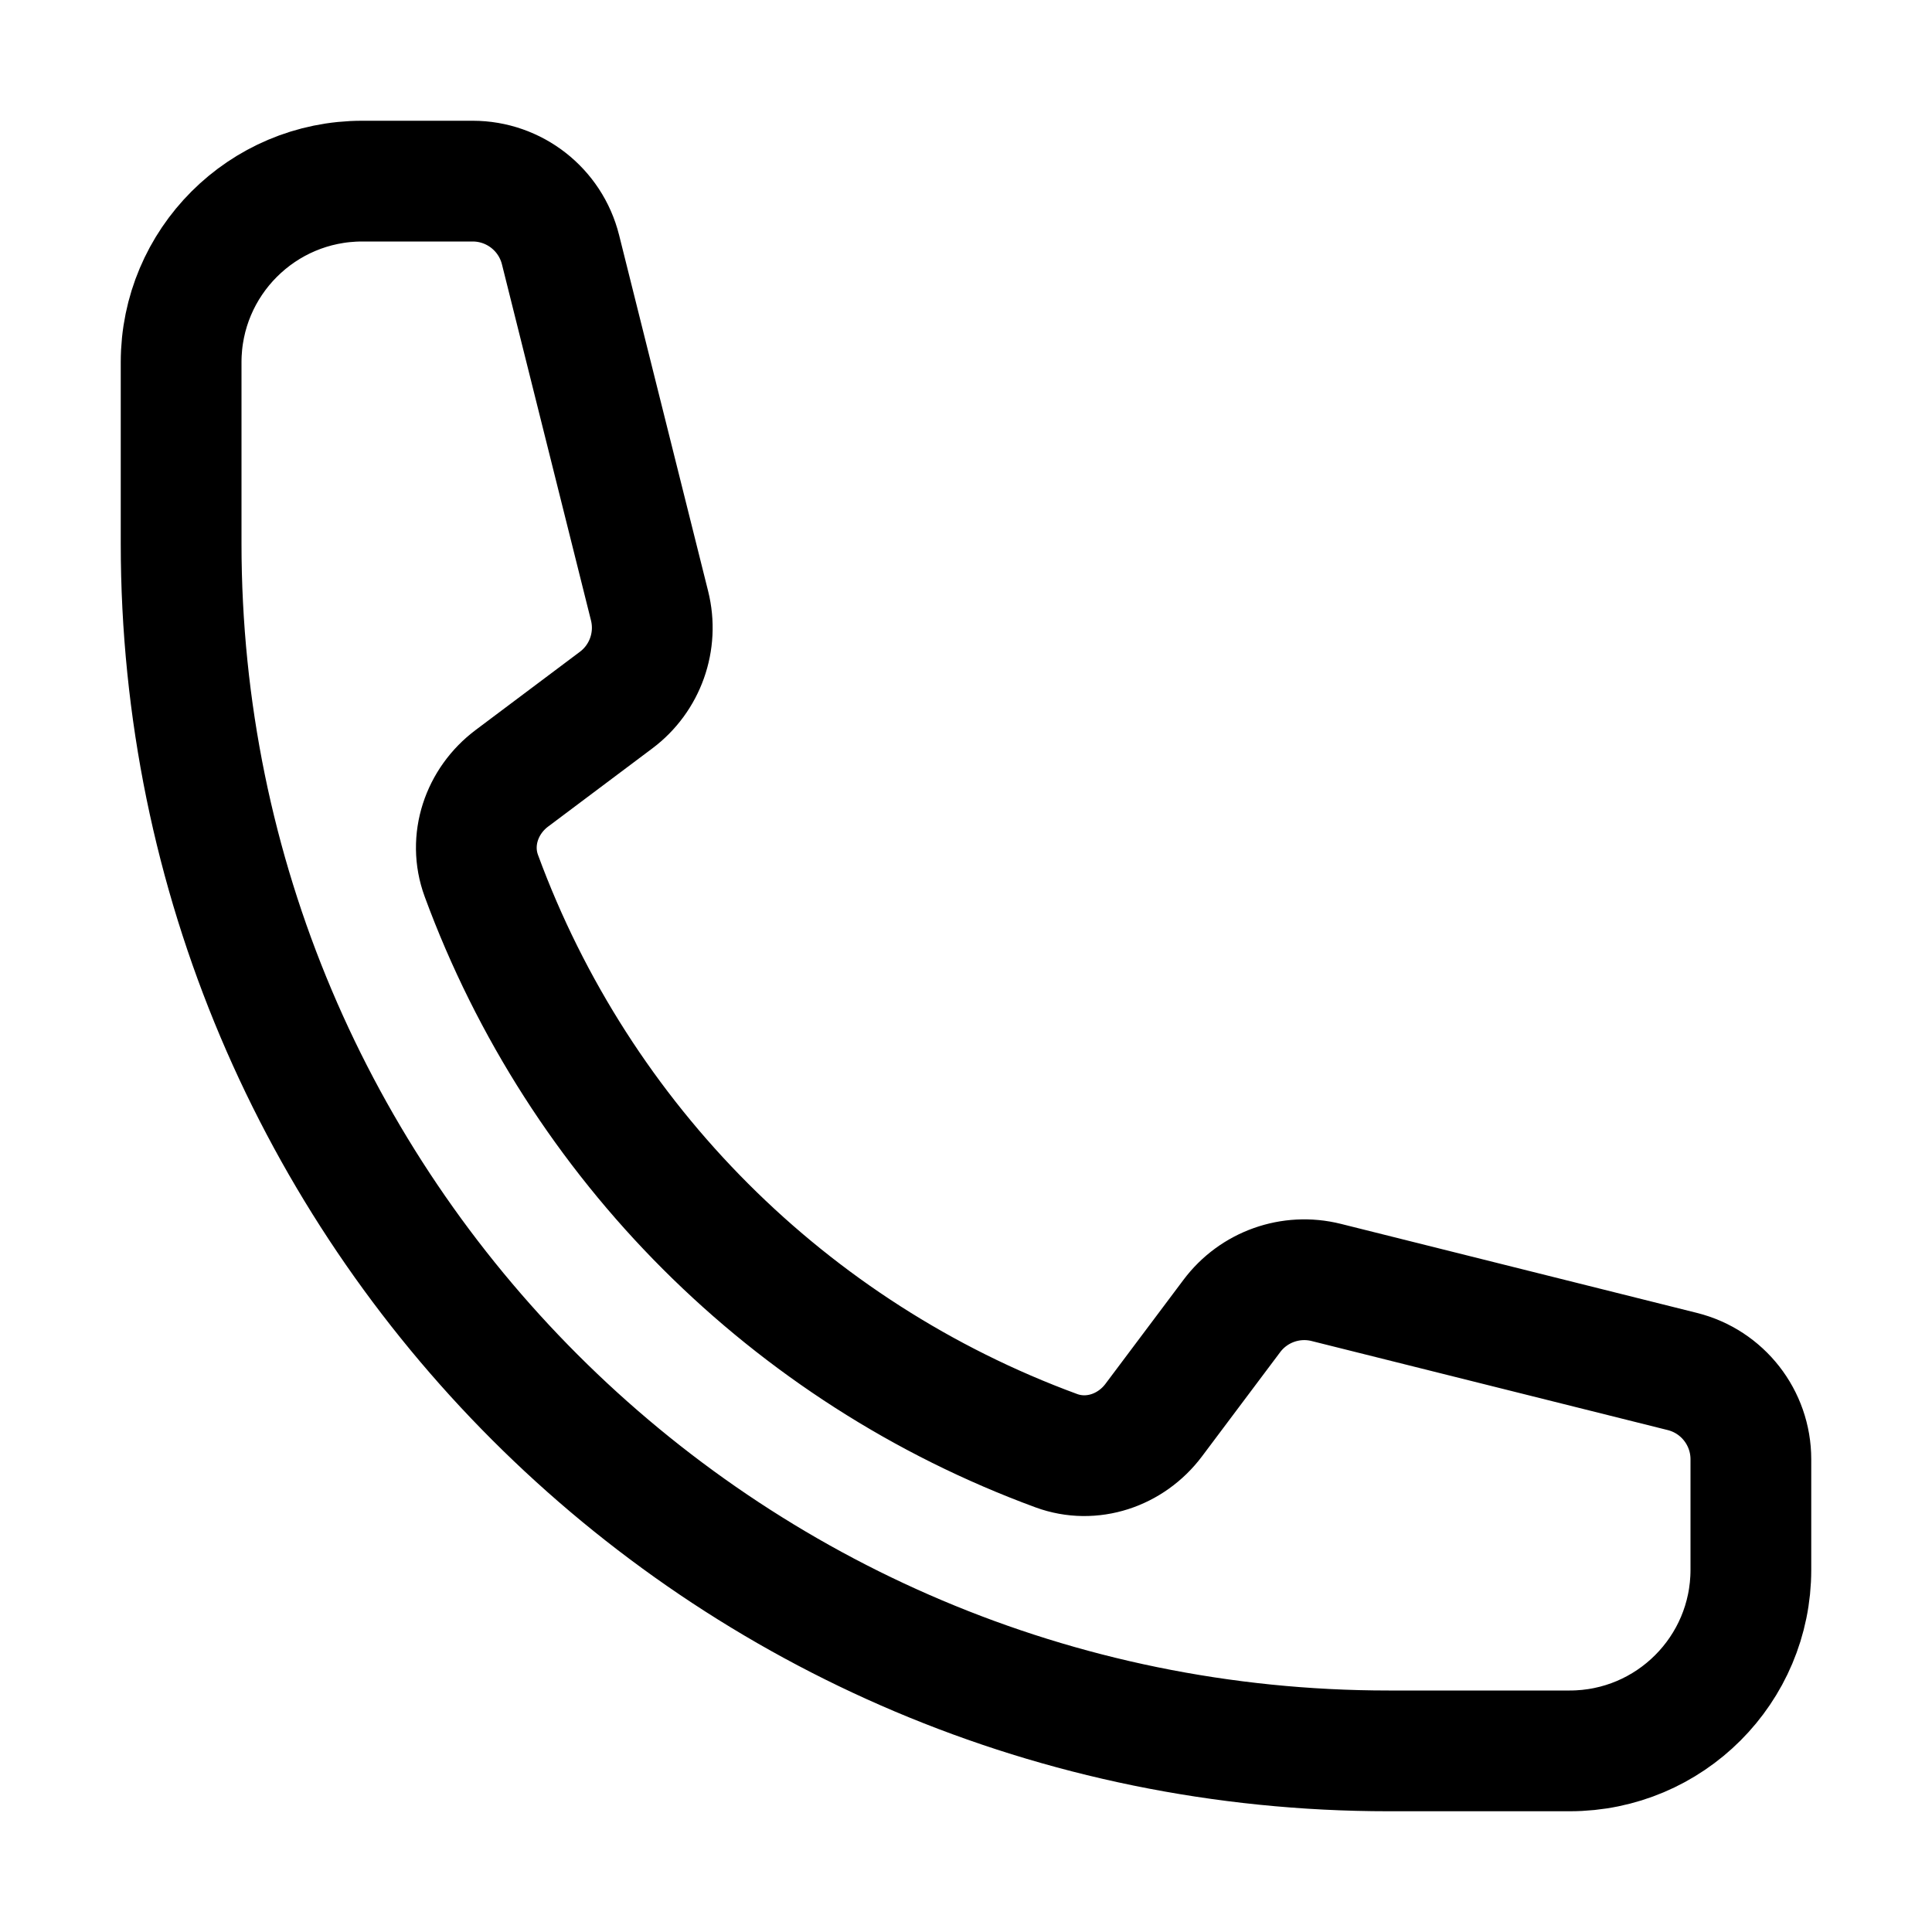
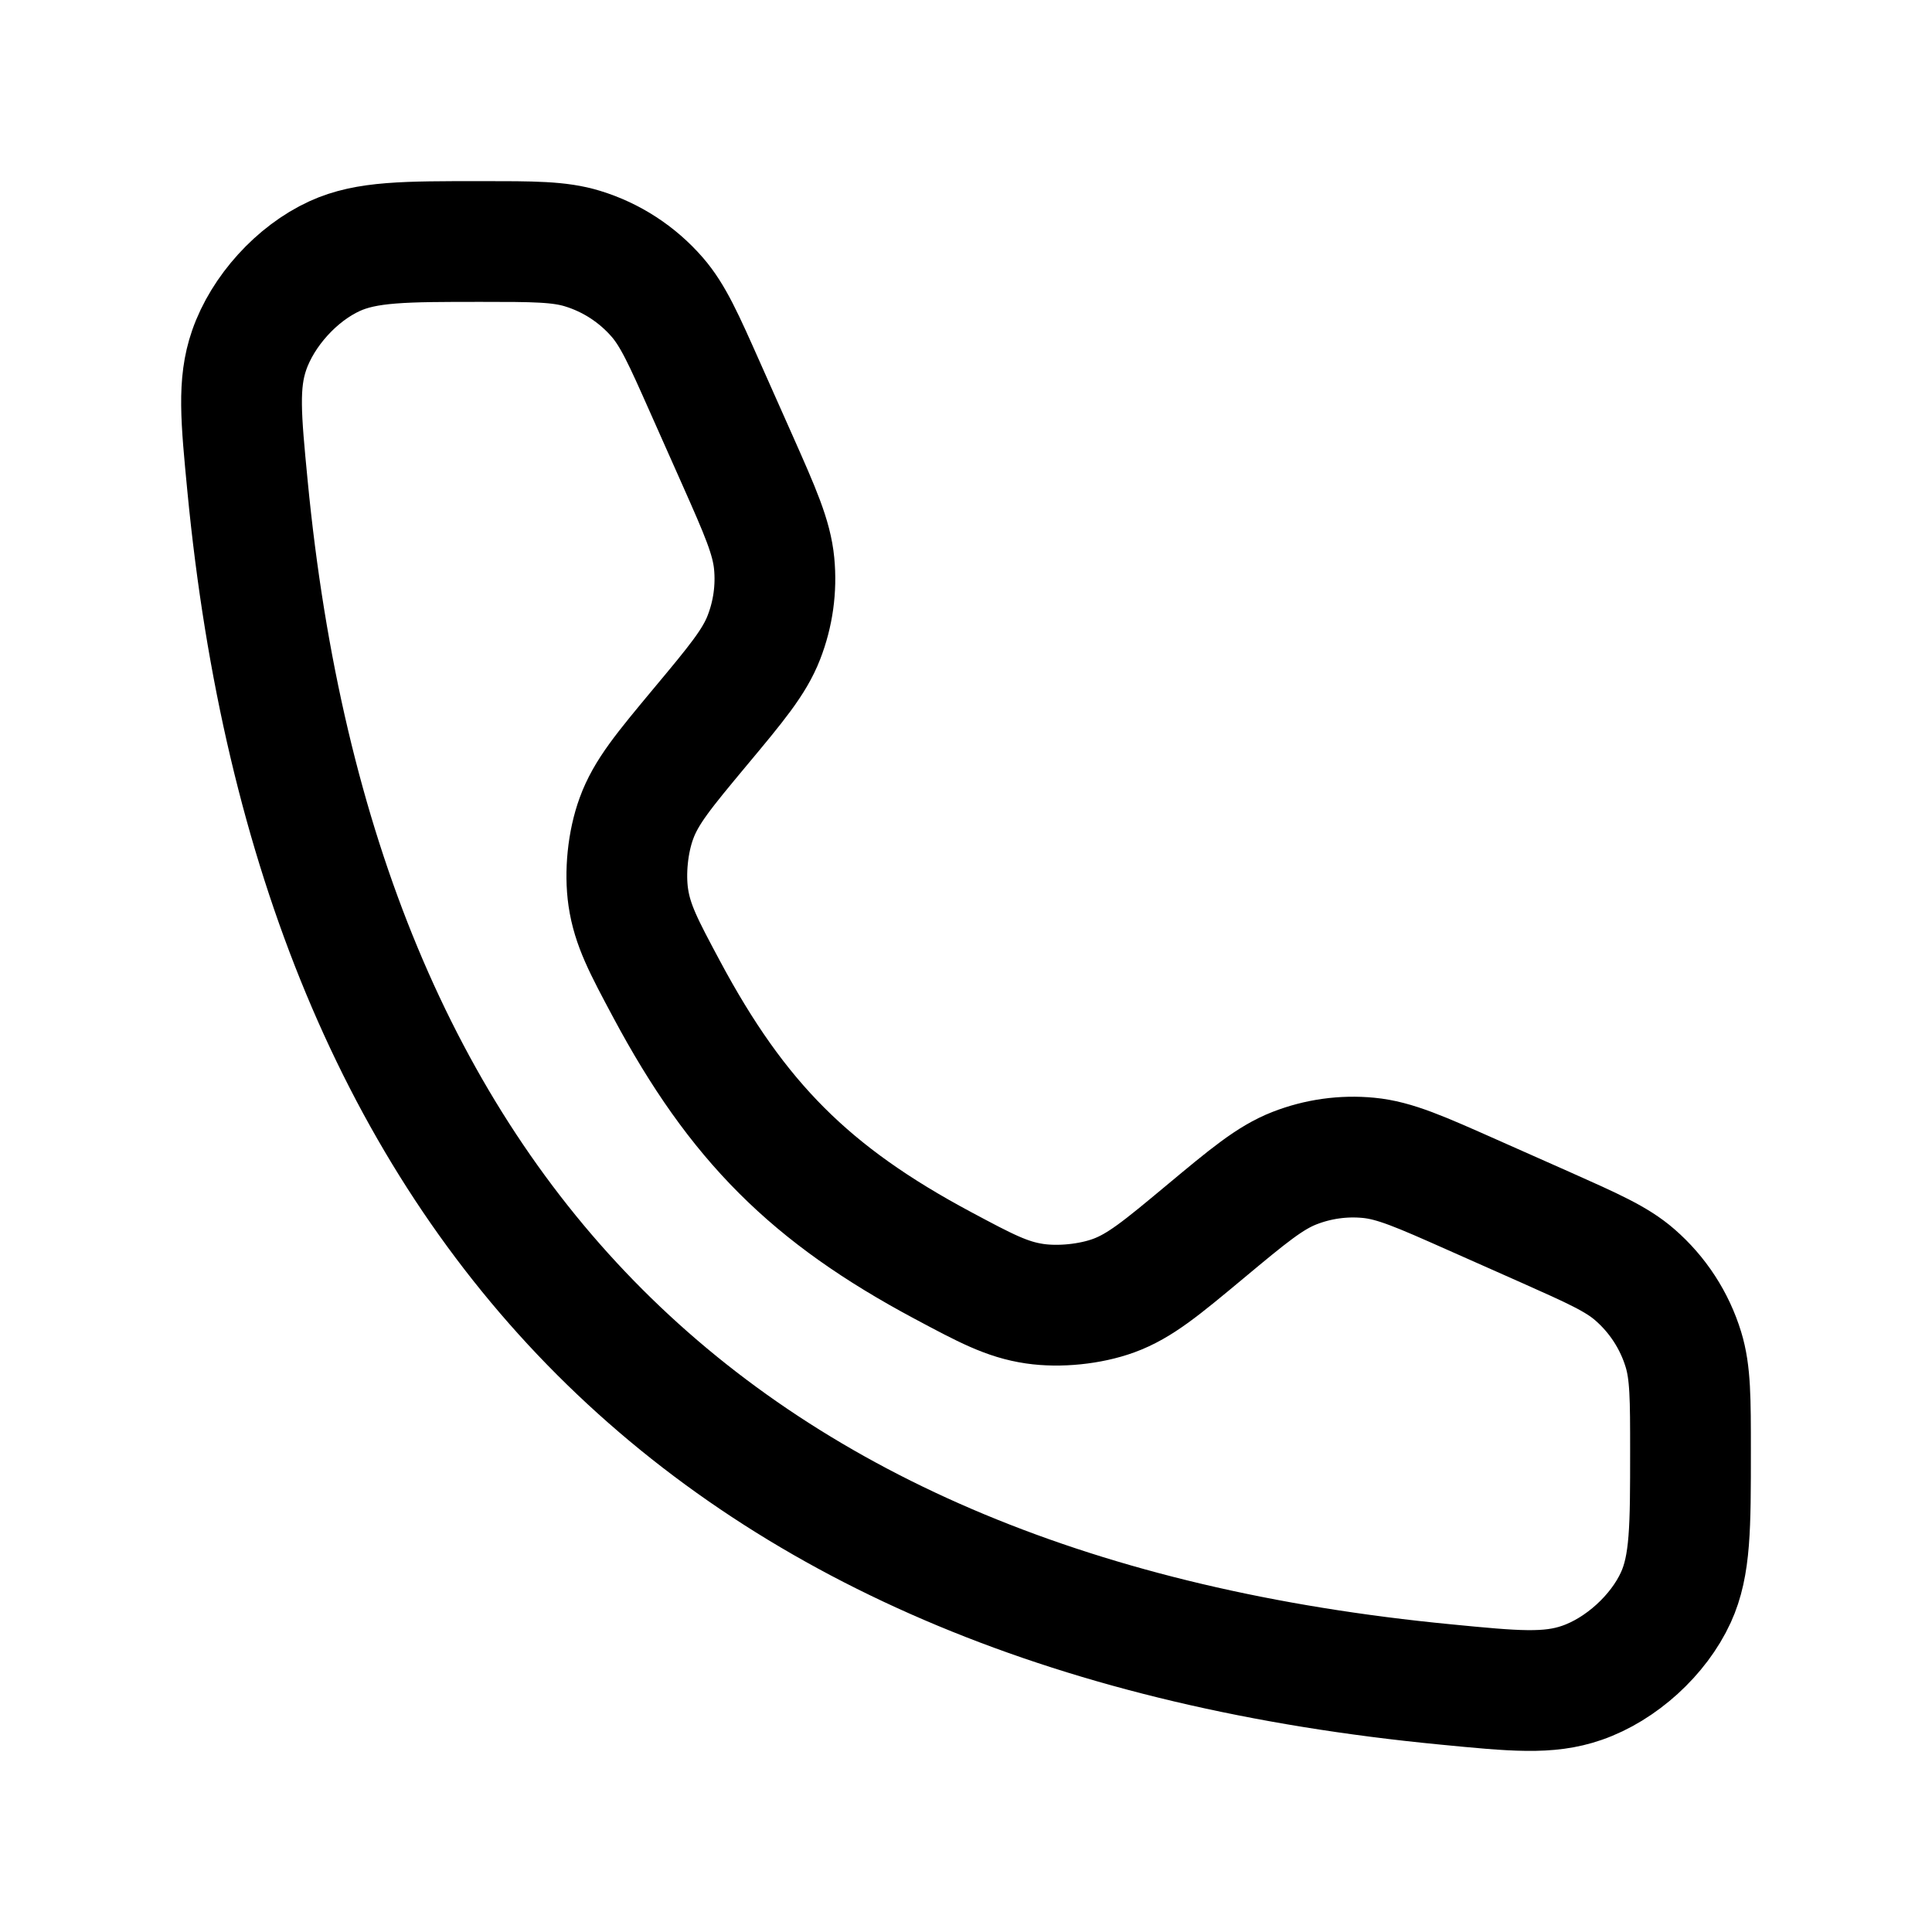
- <svg xmlns="http://www.w3.org/2000/svg" fill="none" viewBox="0 0 24 24" stroke-width="1.5" stroke="currentColor">
-   <path stroke-linecap="round" stroke-linejoin="round" d="M2.25 6.75c0 8.284 6.716 15 15 15h2.25a2.25 2.25 0 0 0 2.25-2.25v-1.372c0-.516-.351-.966-.852-1.091l-4.423-1.106c-.44-.11-.902.055-1.173.417l-.97 1.293c-.282.376-.769.542-1.21.38a12.035 12.035 0 0 1-7.143-7.143c-.162-.441.004-.928.38-1.21l1.293-.97c.363-.271.527-.734.417-1.173L6.963 3.102a1.125 1.125 0 0 0-1.091-.852H4.5A2.25 2.25 0 0 0 2.25 4.5v2.25Z" />
+ <svg xmlns="http://www.w3.org/2000/svg" viewBox="0 0 24 24" color="currentColor" fill="none">
+   <path d="M9.159 5.712L8.756 4.806C8.493 4.214 8.361 3.918 8.164 3.691C7.917 3.407 7.596 3.198 7.236 3.088C6.949 3 6.625 3 5.976 3C5.028 3 4.554 3 4.156 3.182C3.687 3.397 3.264 3.863 3.095 4.351C2.952 4.764 2.993 5.189 3.075 6.04C3.948 15.09 8.91 20.052 17.96 20.925C18.811 21.008 19.236 21.049 19.65 20.905C20.137 20.737 20.603 20.313 20.818 19.844C21 19.446 21 18.972 21 18.024C21 17.375 21 17.051 20.912 16.764C20.802 16.404 20.593 16.083 20.309 15.836C20.083 15.639 19.786 15.508 19.194 15.244L18.288 14.842C17.646 14.557 17.326 14.414 17 14.383C16.688 14.353 16.373 14.397 16.081 14.511C15.776 14.63 15.507 14.854 14.967 15.304C14.43 15.751 14.162 15.975 13.834 16.095C13.543 16.201 13.159 16.24 12.853 16.195C12.507 16.144 12.243 16.003 11.713 15.72C10.068 14.841 9.16 13.933 8.28 12.287C7.997 11.758 7.856 11.493 7.805 11.148C7.76 10.841 7.799 10.457 7.906 10.166C8.025 9.838 8.249 9.57 8.696 9.033C9.146 8.494 9.371 8.224 9.489 7.919C9.603 7.627 9.647 7.312 9.617 7C9.586 6.675 9.444 6.354 9.159 5.712Z" stroke="currentColor" stroke-width="1.5" stroke-linecap="round" />
</svg>
